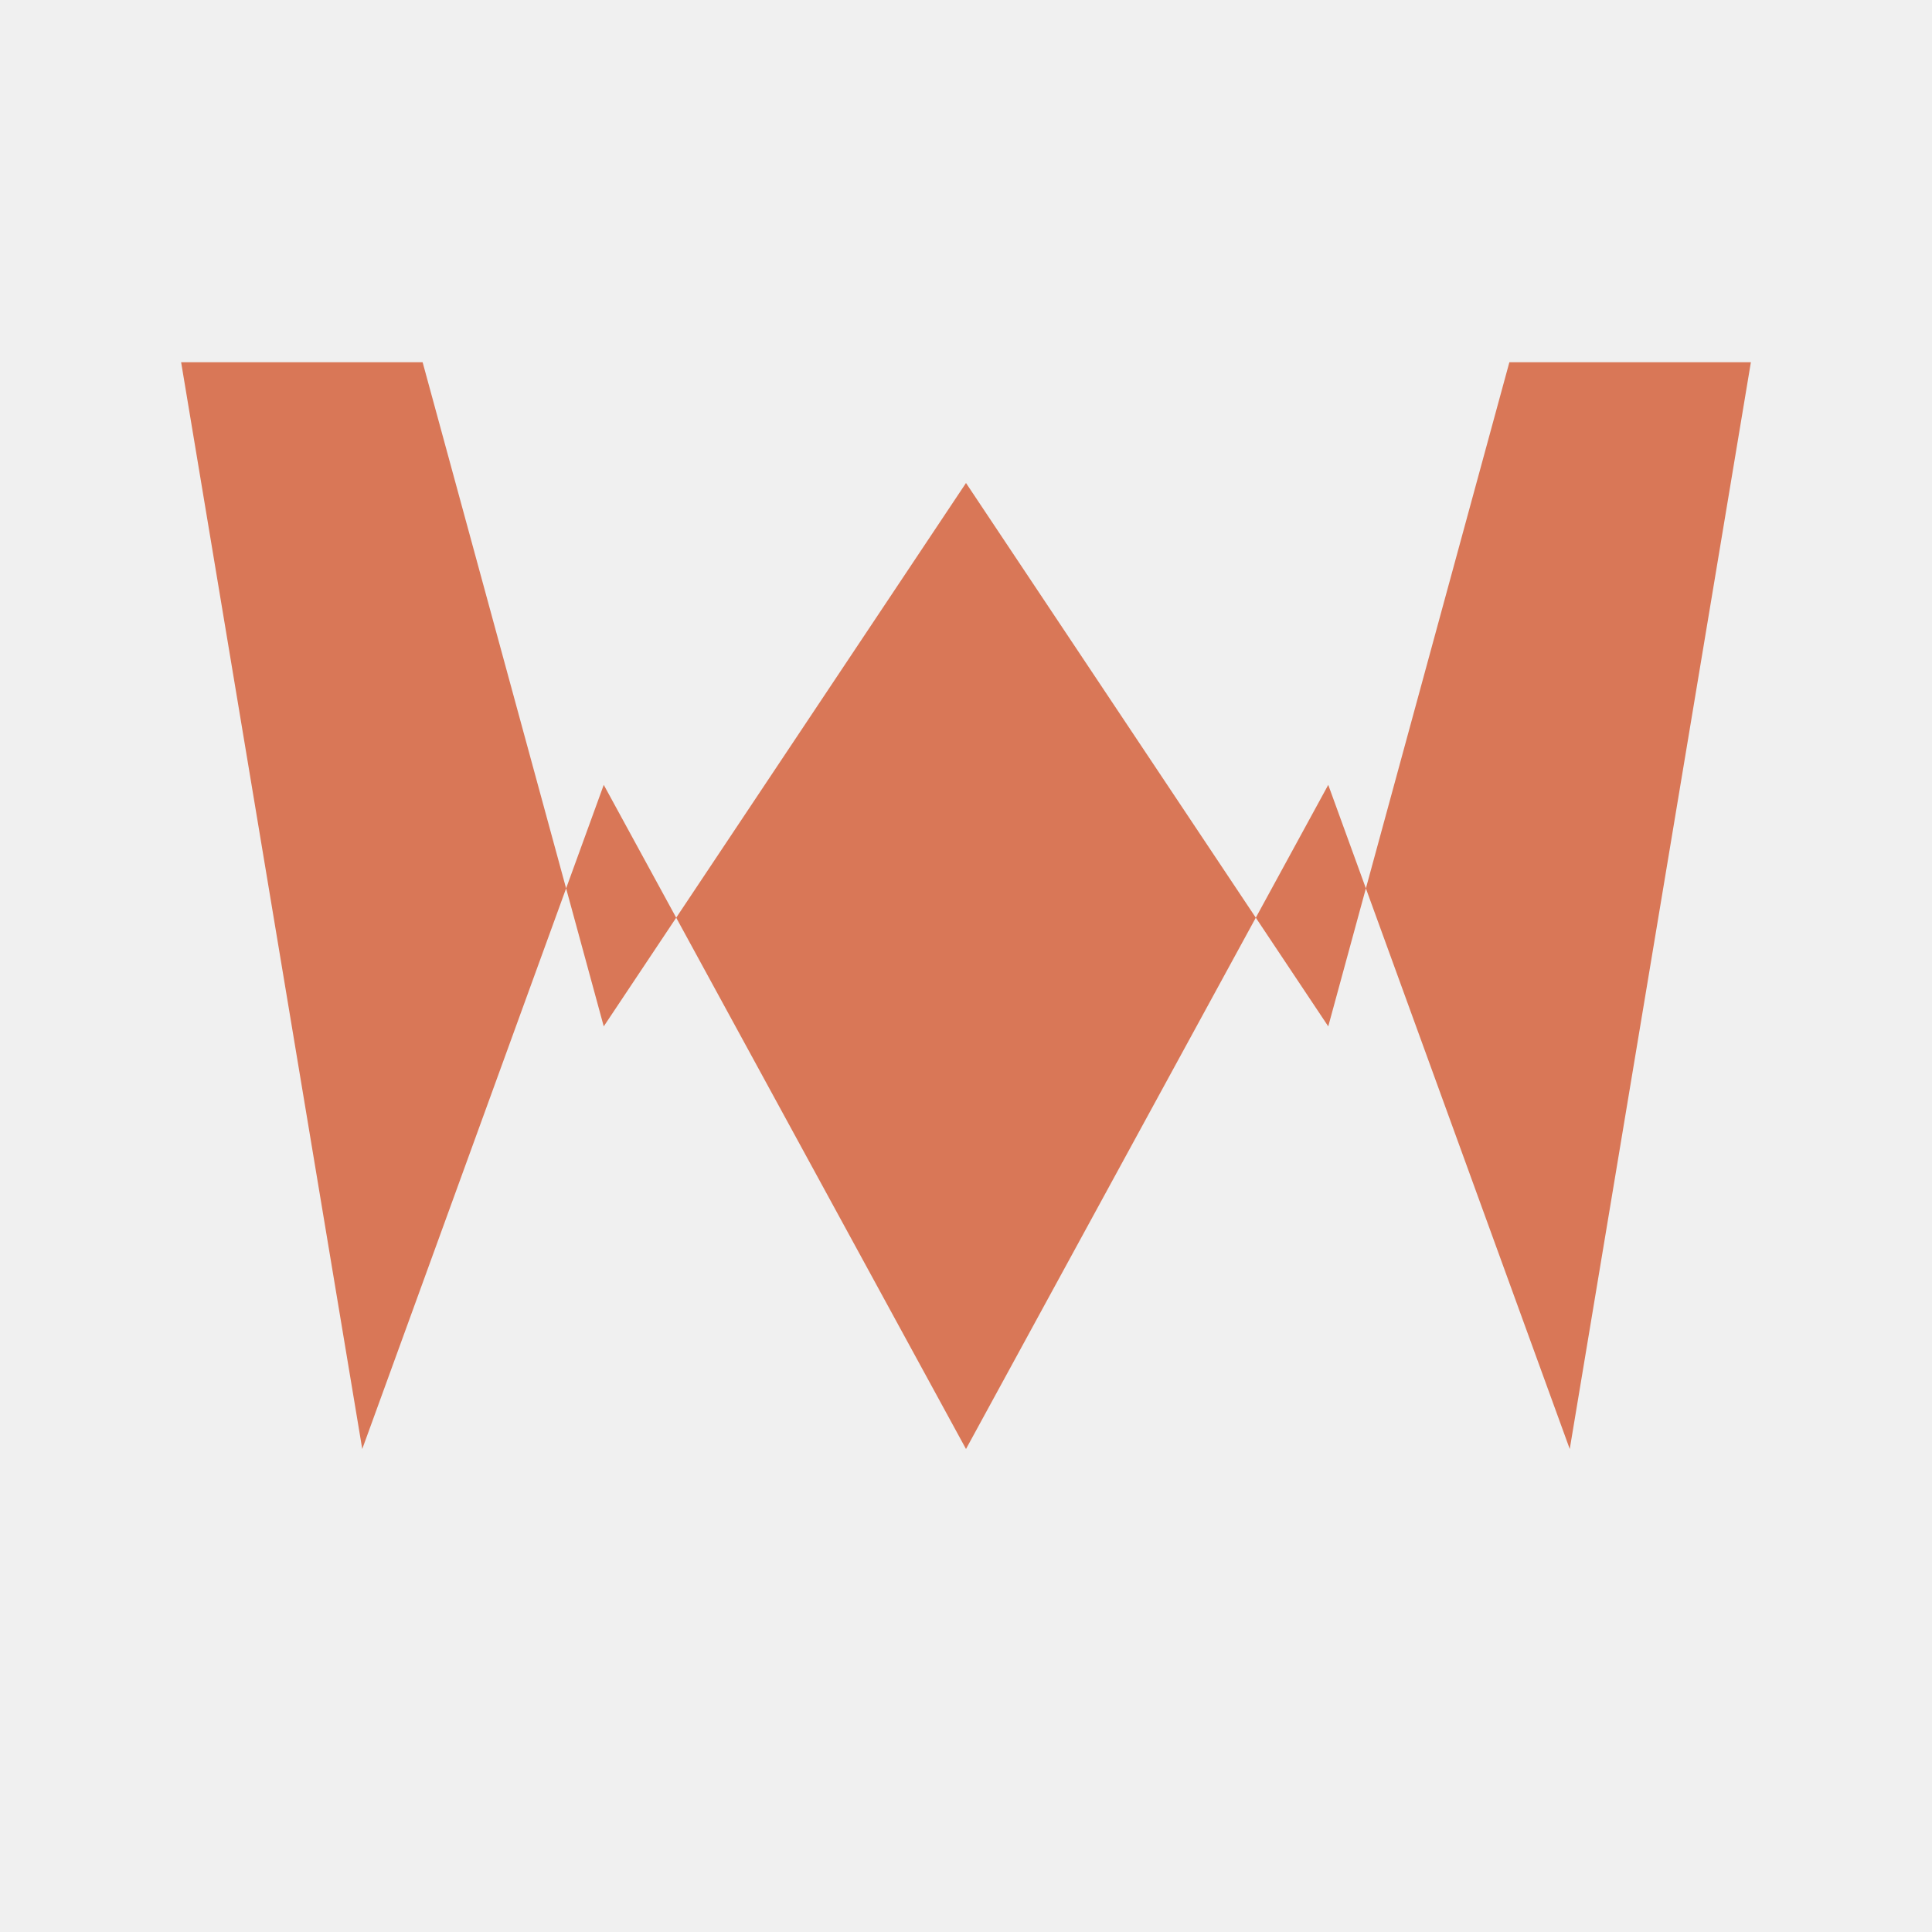
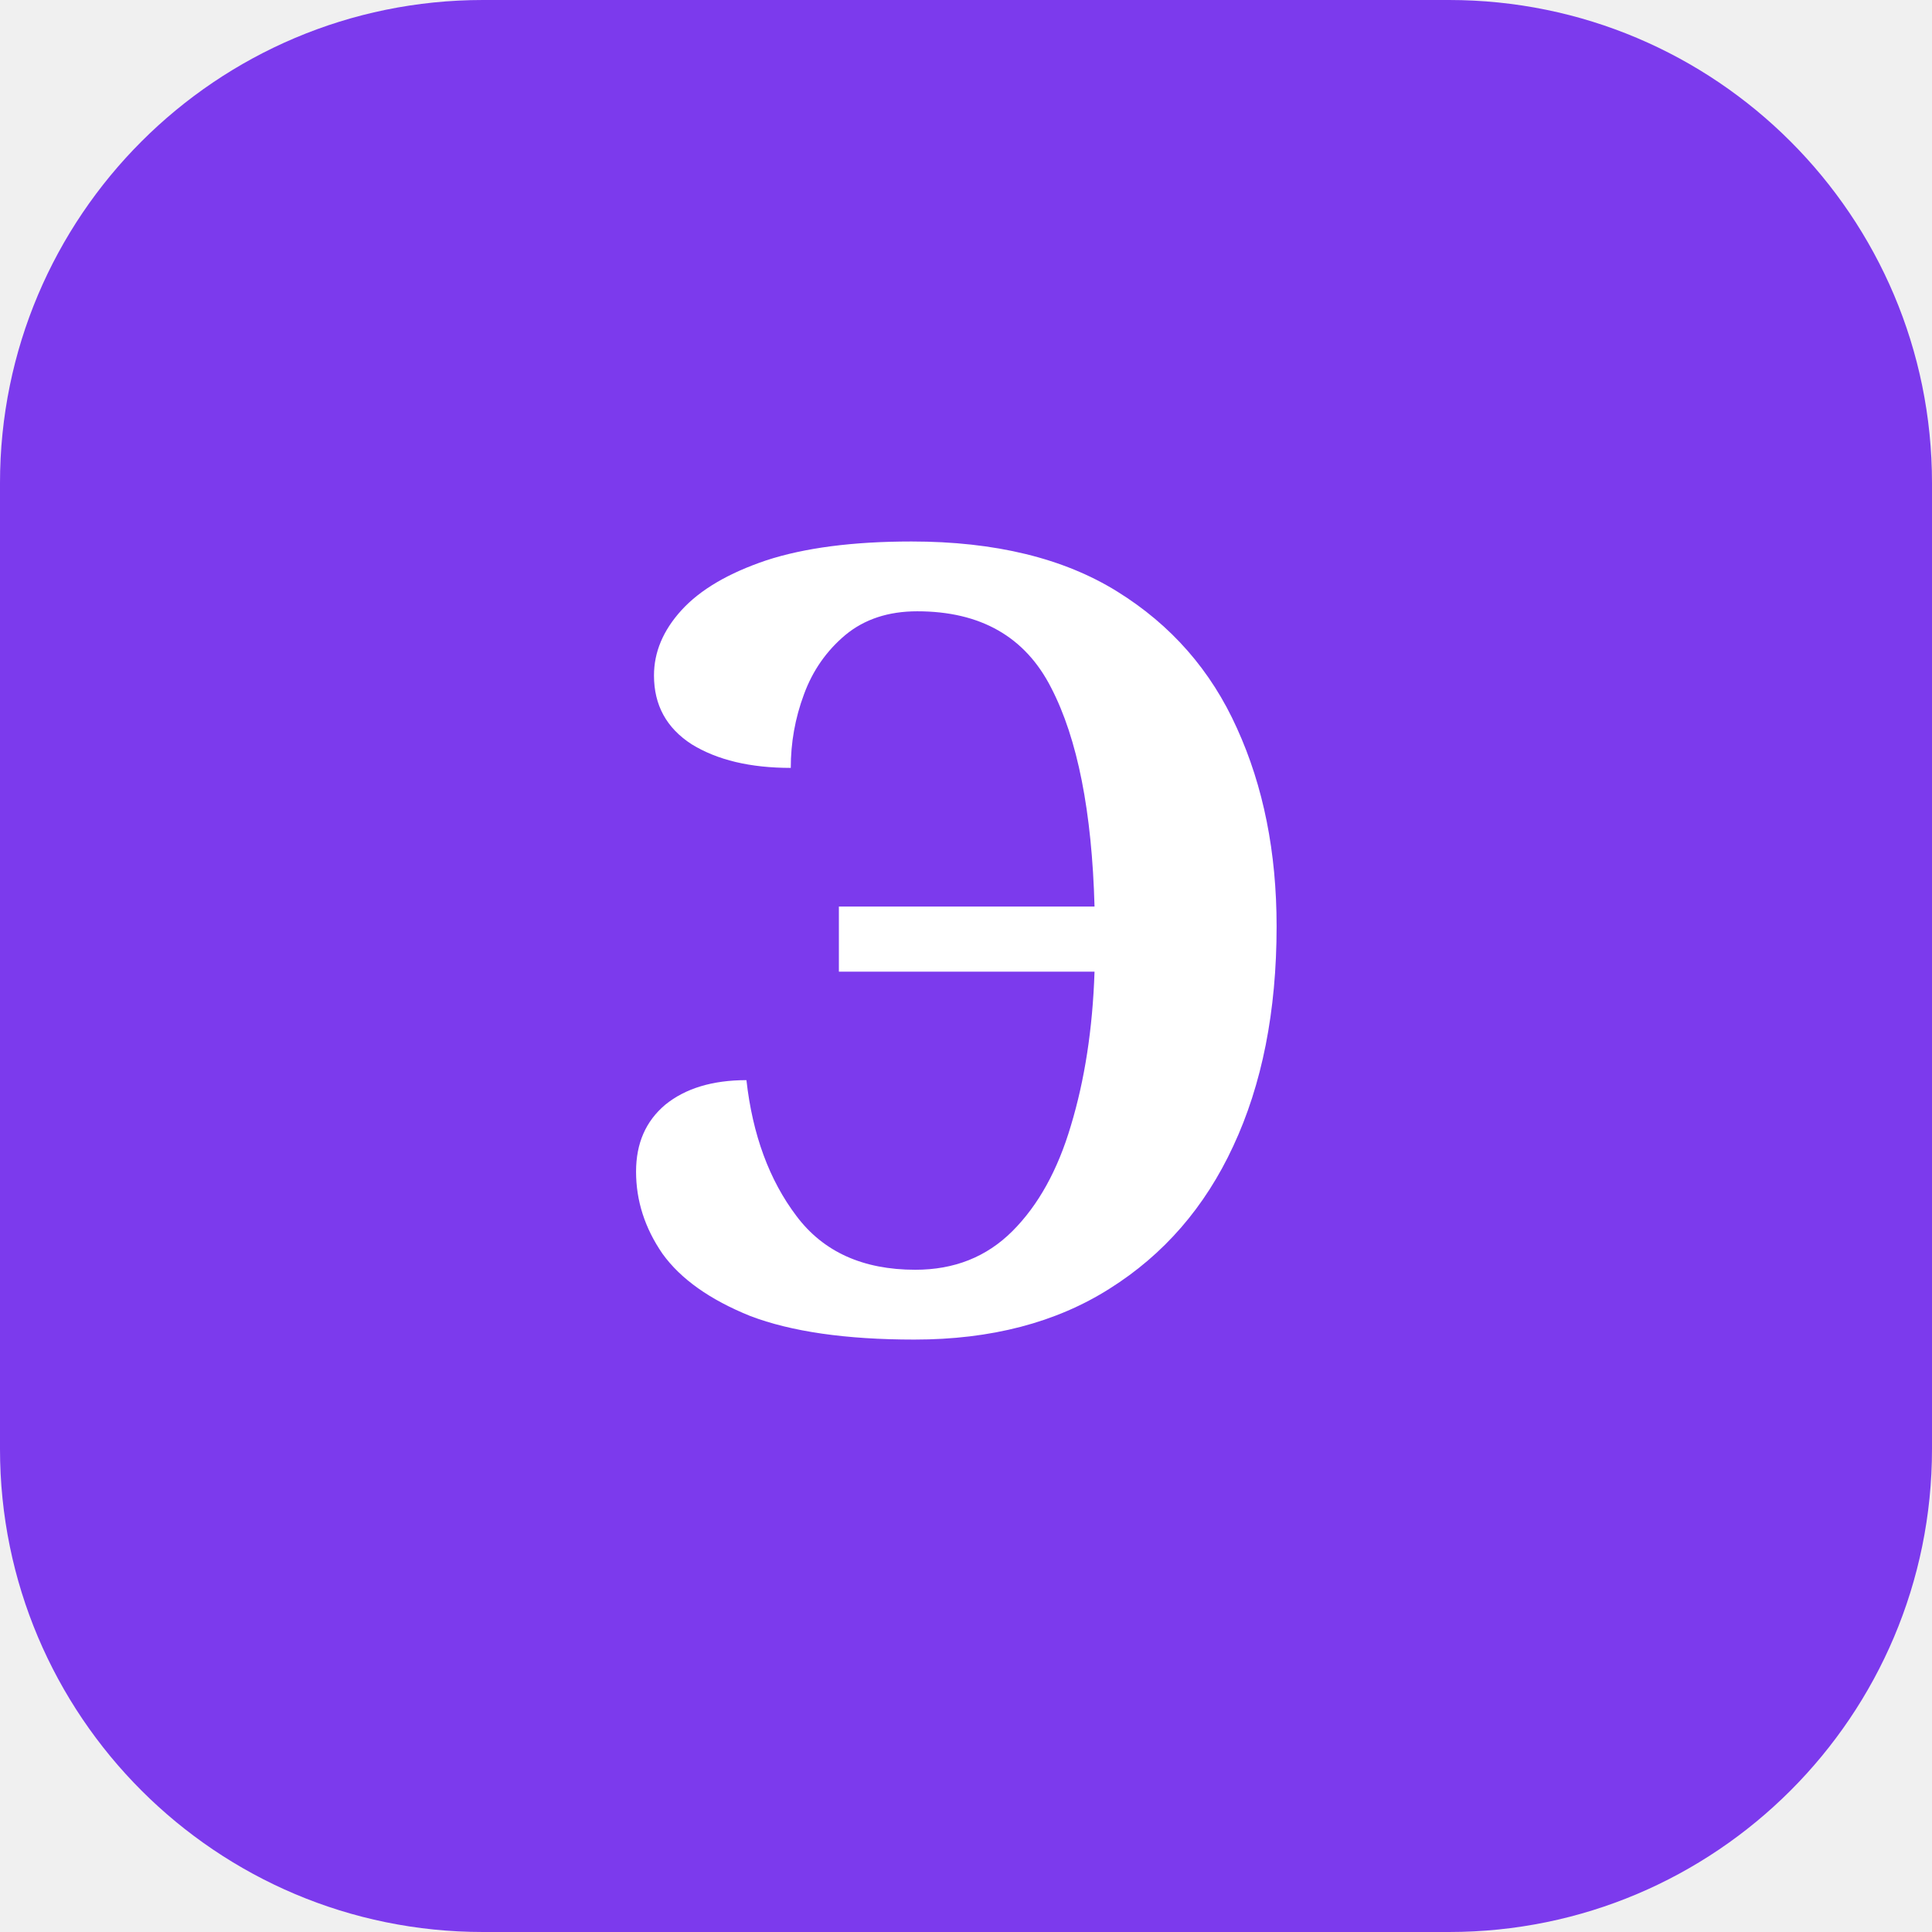
- <svg xmlns="http://www.w3.org/2000/svg" width="32" height="32" viewBox="0 0 32 32" fill="none">
-   <path fill="#d97757" d="M3 6 L 6 24 L 10 13 L 16 24 L 22 13 L 26 24 L 29 6 L 25 6 L 22 17 L 16 8 L 10 17 L 7 6 Z" />
+ <svg xmlns="http://www.w3.org/2000/svg" viewBox="0 0 32 32" fill="none">
+   <rect width="32" height="32" rx="8" fill="#7c3aed" />
+   <text x="16" y="22" text-anchor="middle" font-family="Georgia, serif" font-size="18" font-weight="700" fill="#fff">Э</text>
</svg>
